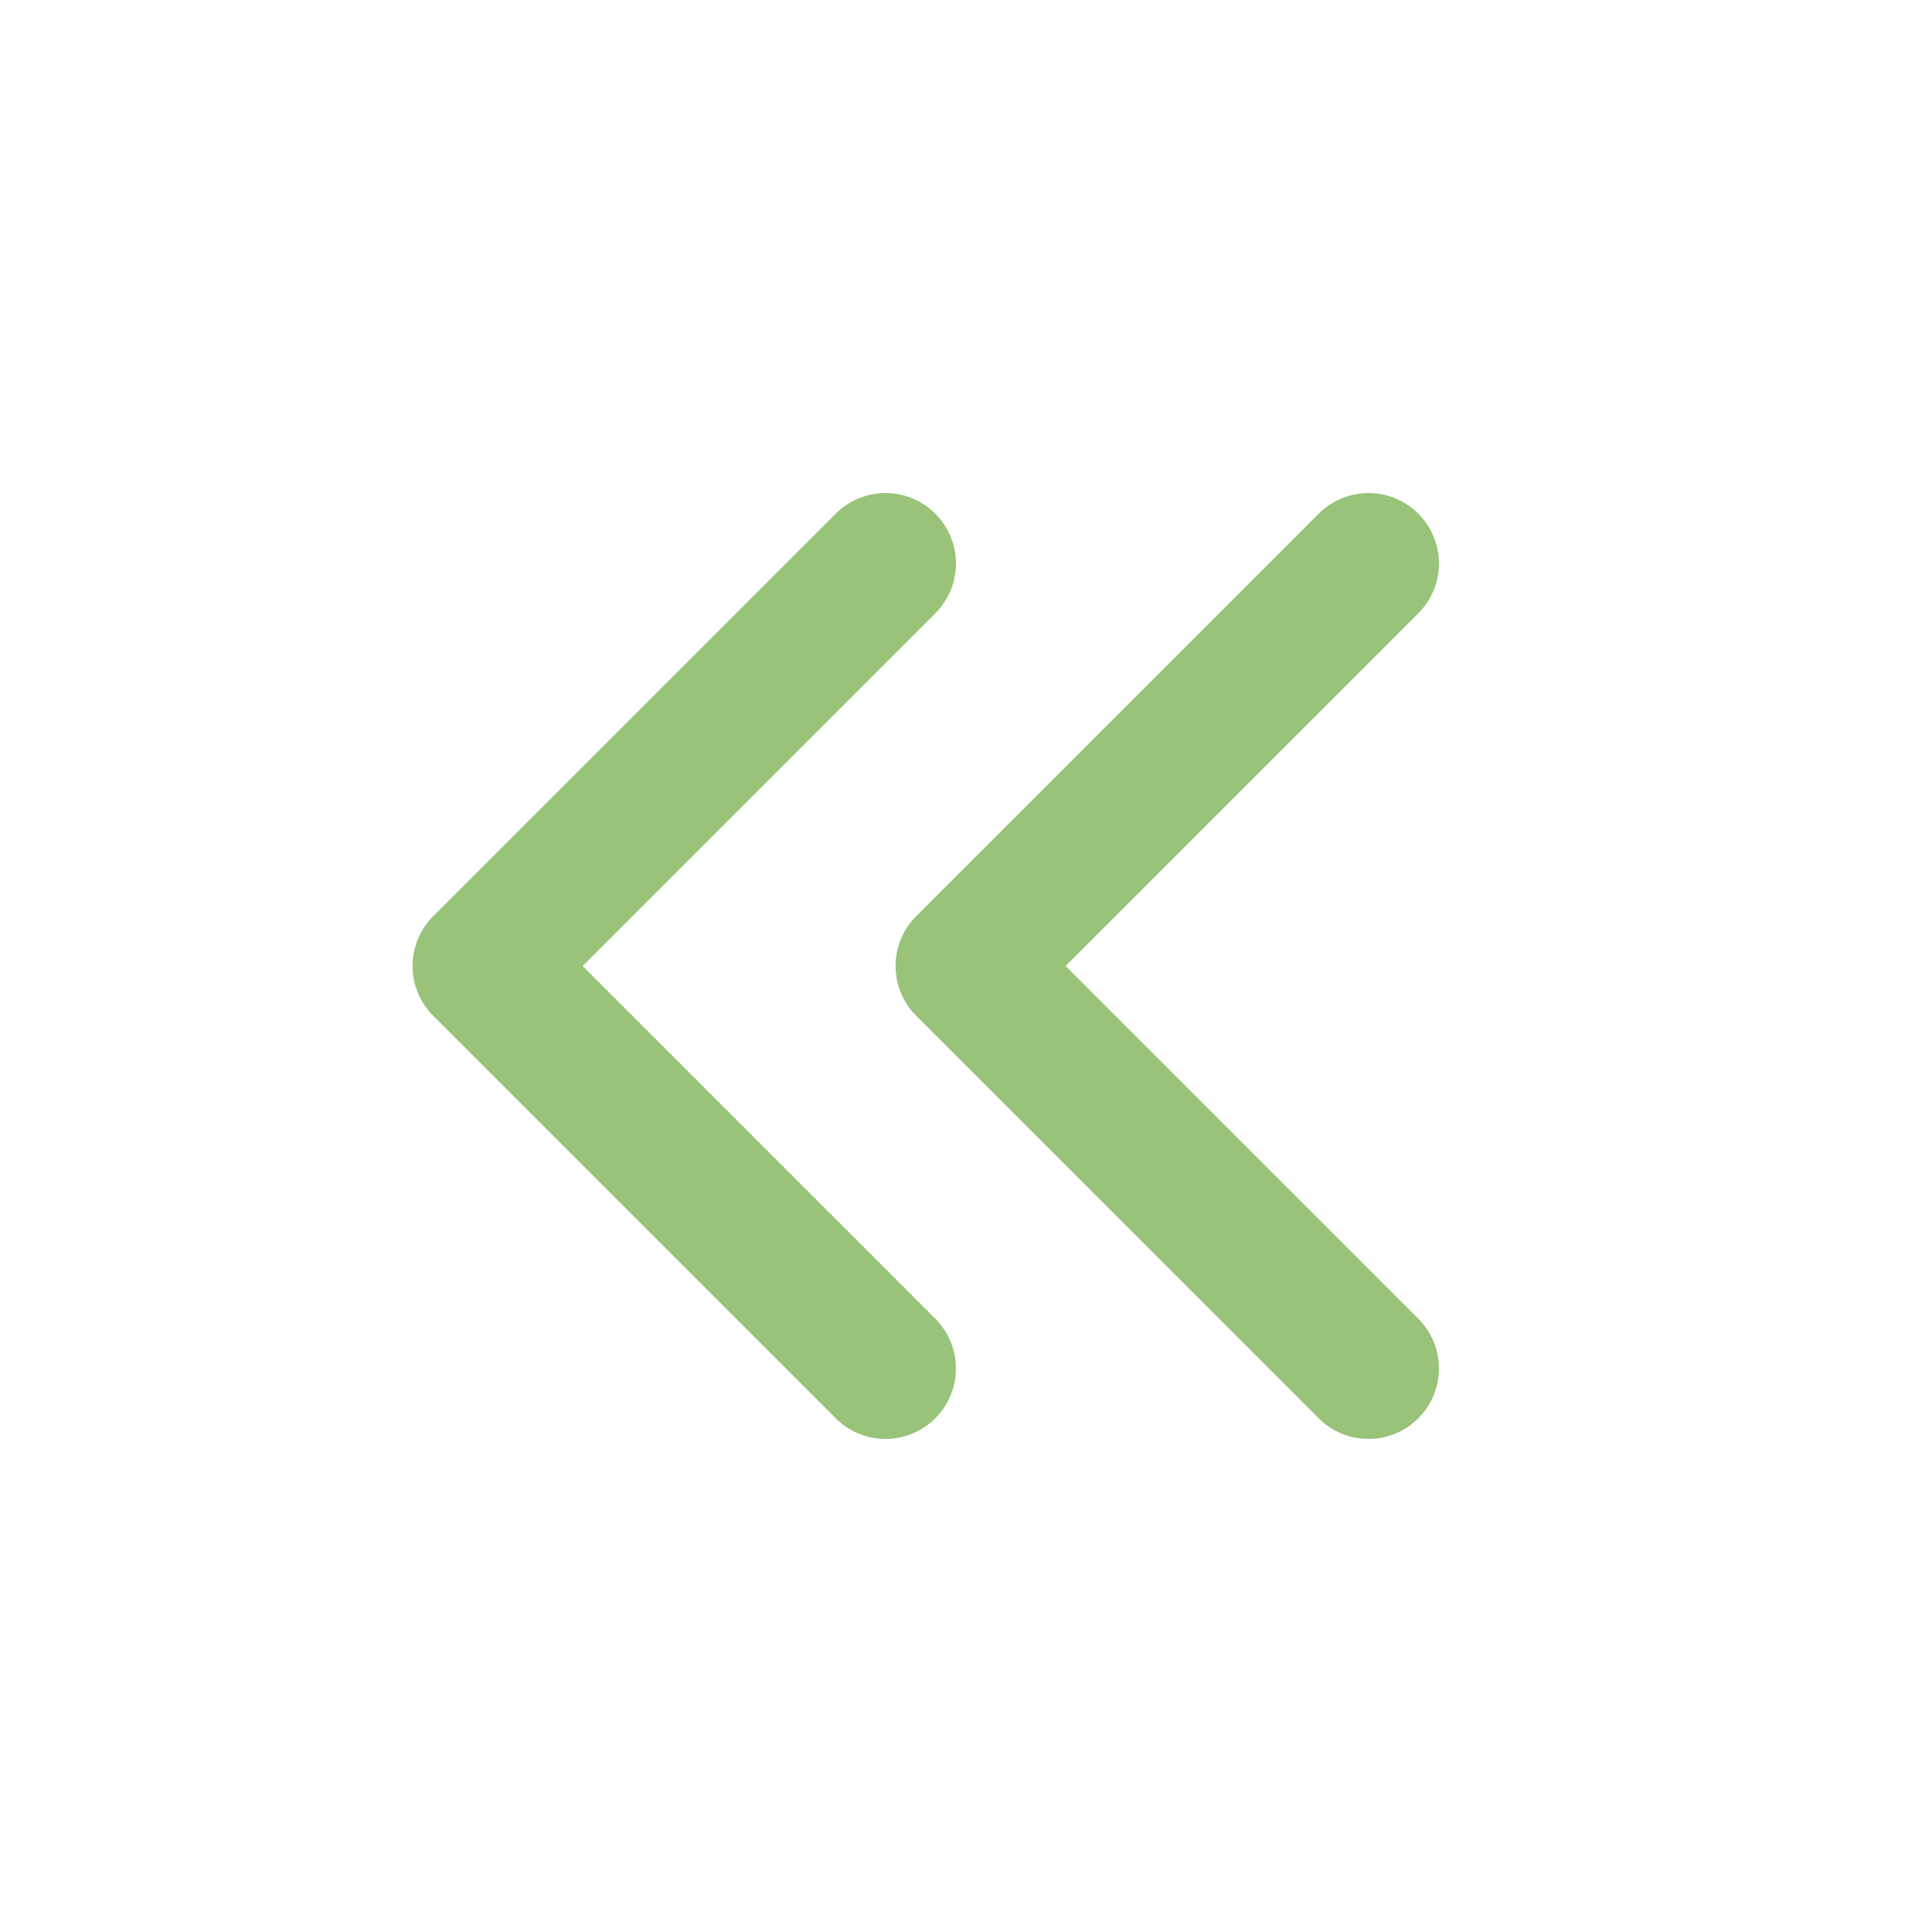
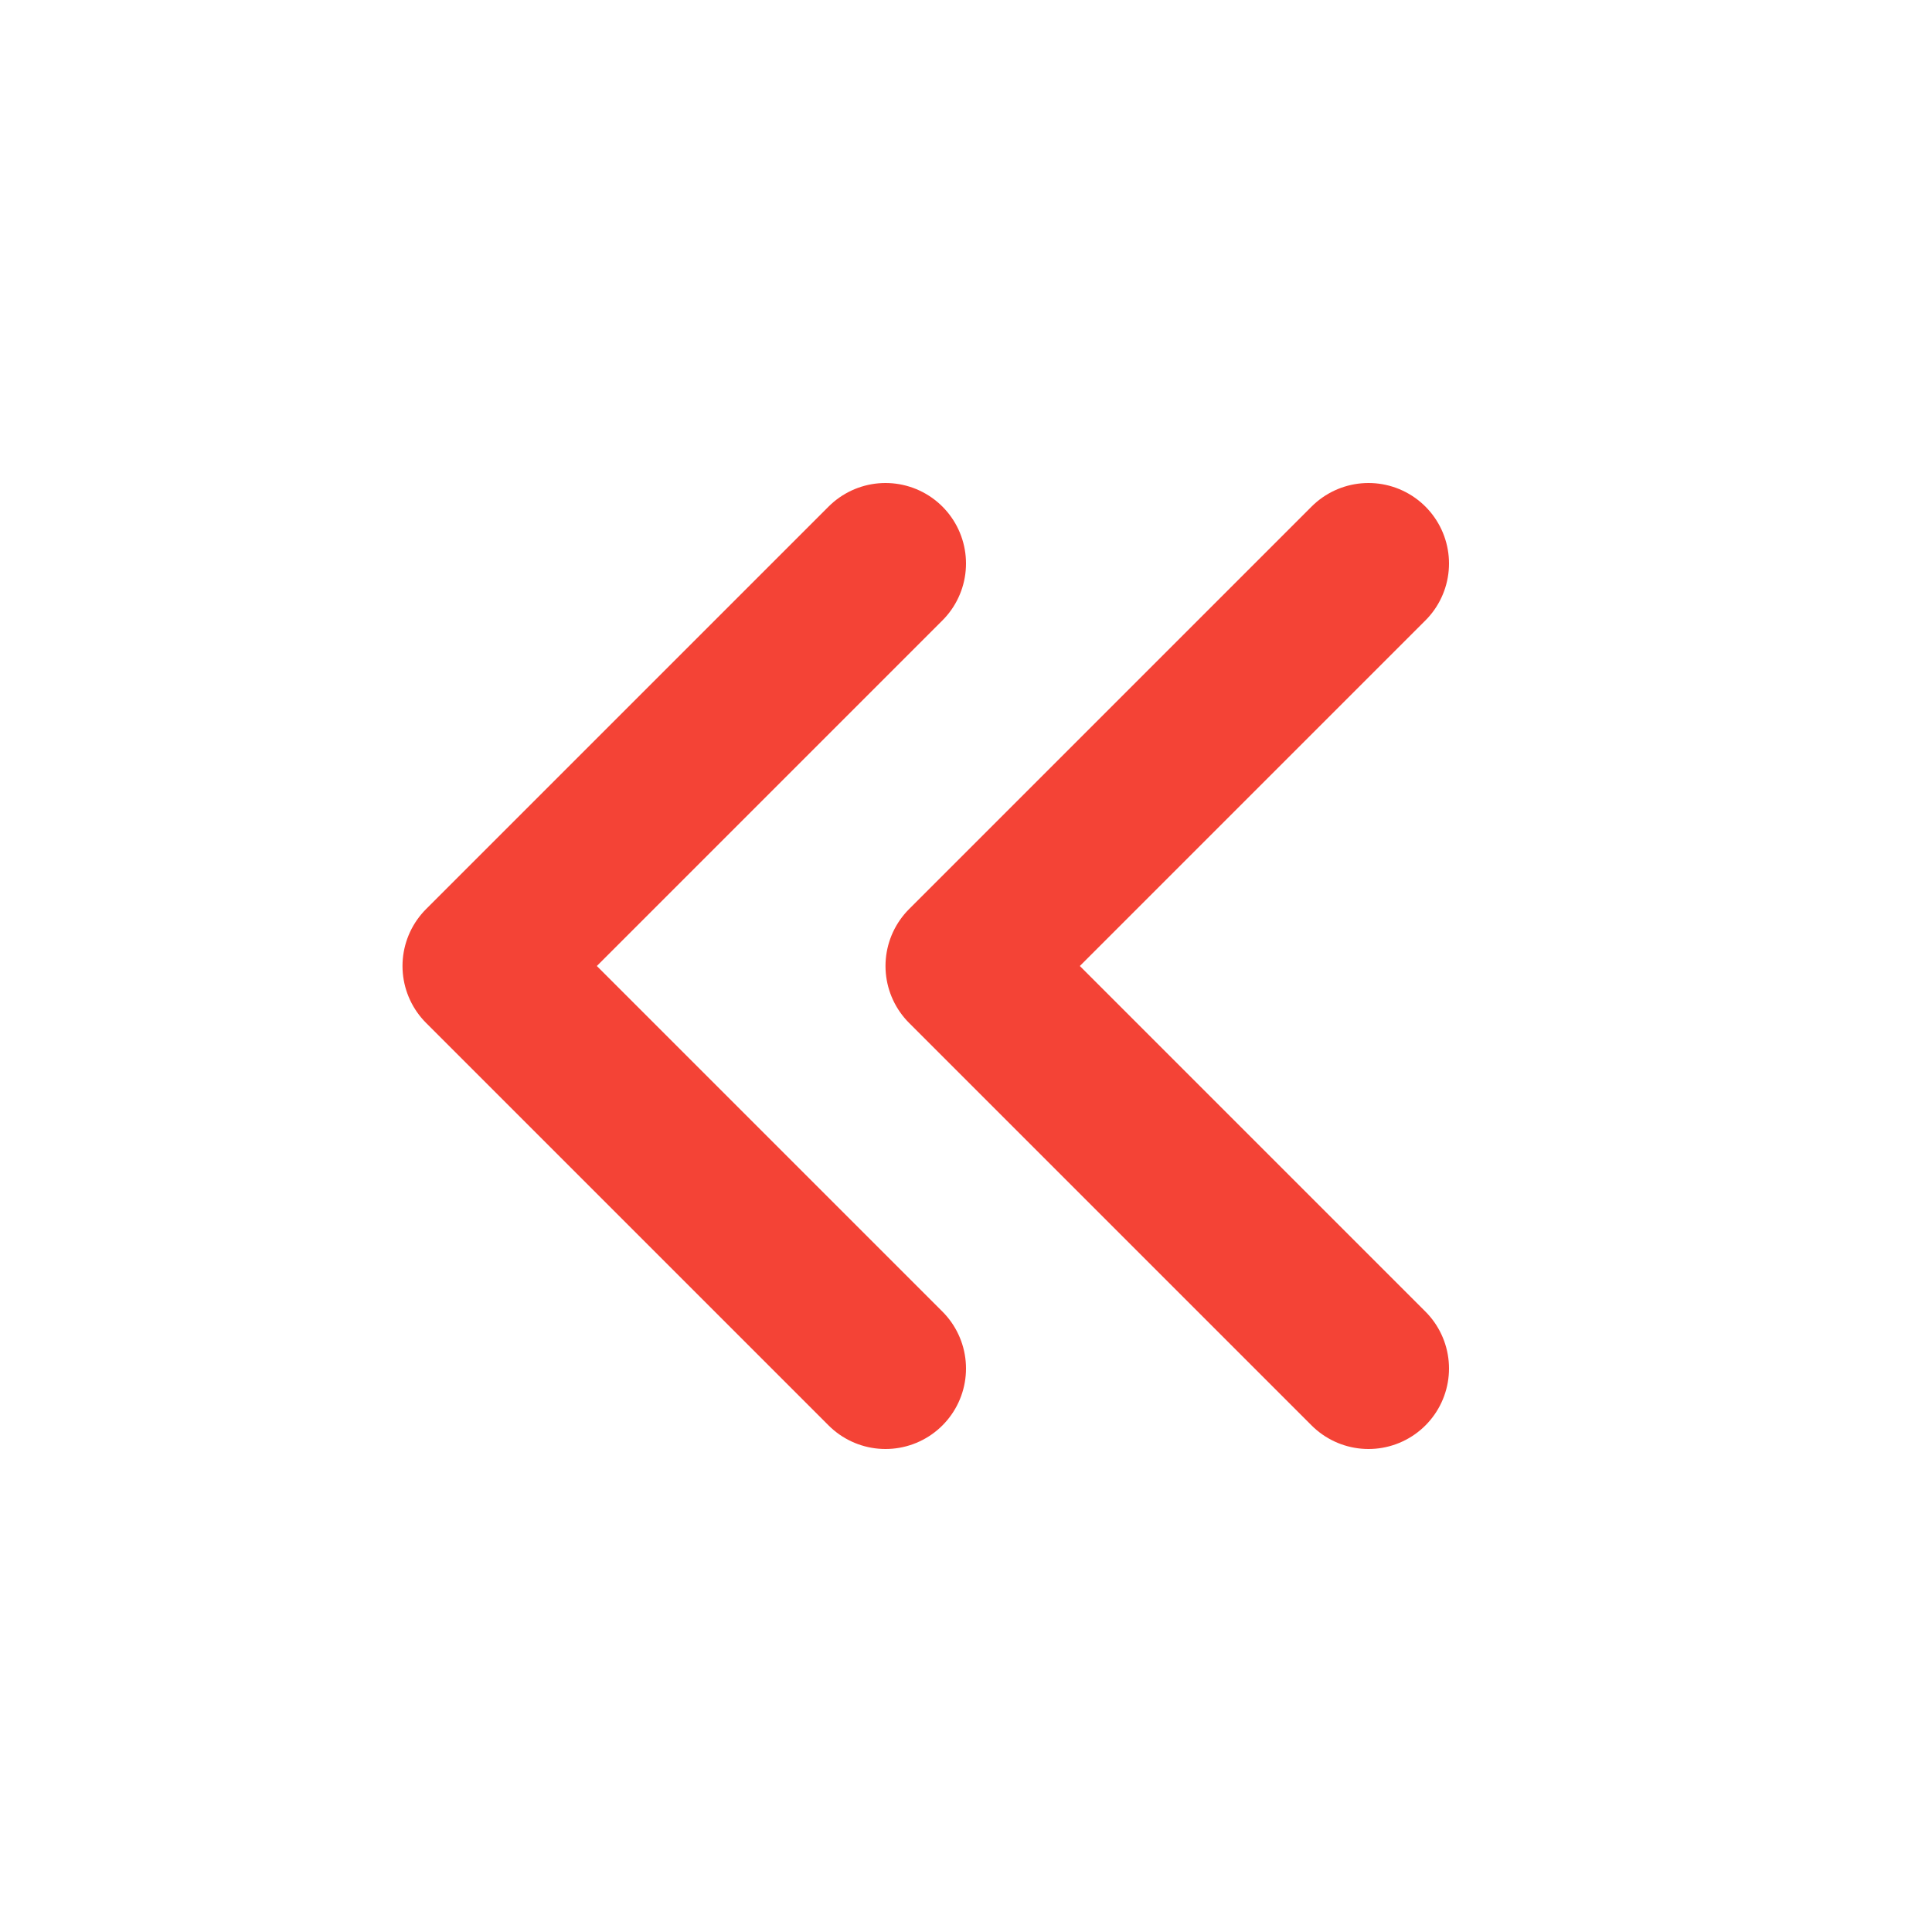
- <svg xmlns="http://www.w3.org/2000/svg" width="24" height="24" viewBox="0 0 24 24" fill="none" stroke="#98c379" stroke-width="1.75" stroke-linecap="round" stroke-linejoin="round" class="icon icon-tabler icons-tabler-outline icon-tabler-chevrons-left">
+ <svg xmlns="http://www.w3.org/2000/svg" width="24" height="24" viewBox="0 0 24 24" fill="none" stroke="#f44336" stroke-width="2" stroke-linecap="round" stroke-linejoin="round" class="icon icon-tabler icons-tabler-outline icon-tabler-chevrons-left">
  <path stroke="none" d="M0 0h24v24H0z" fill="none" />
  <path d="M11 7l-5 5l5 5" />
  <path d="M17 7l-5 5l5 5" />
</svg>
